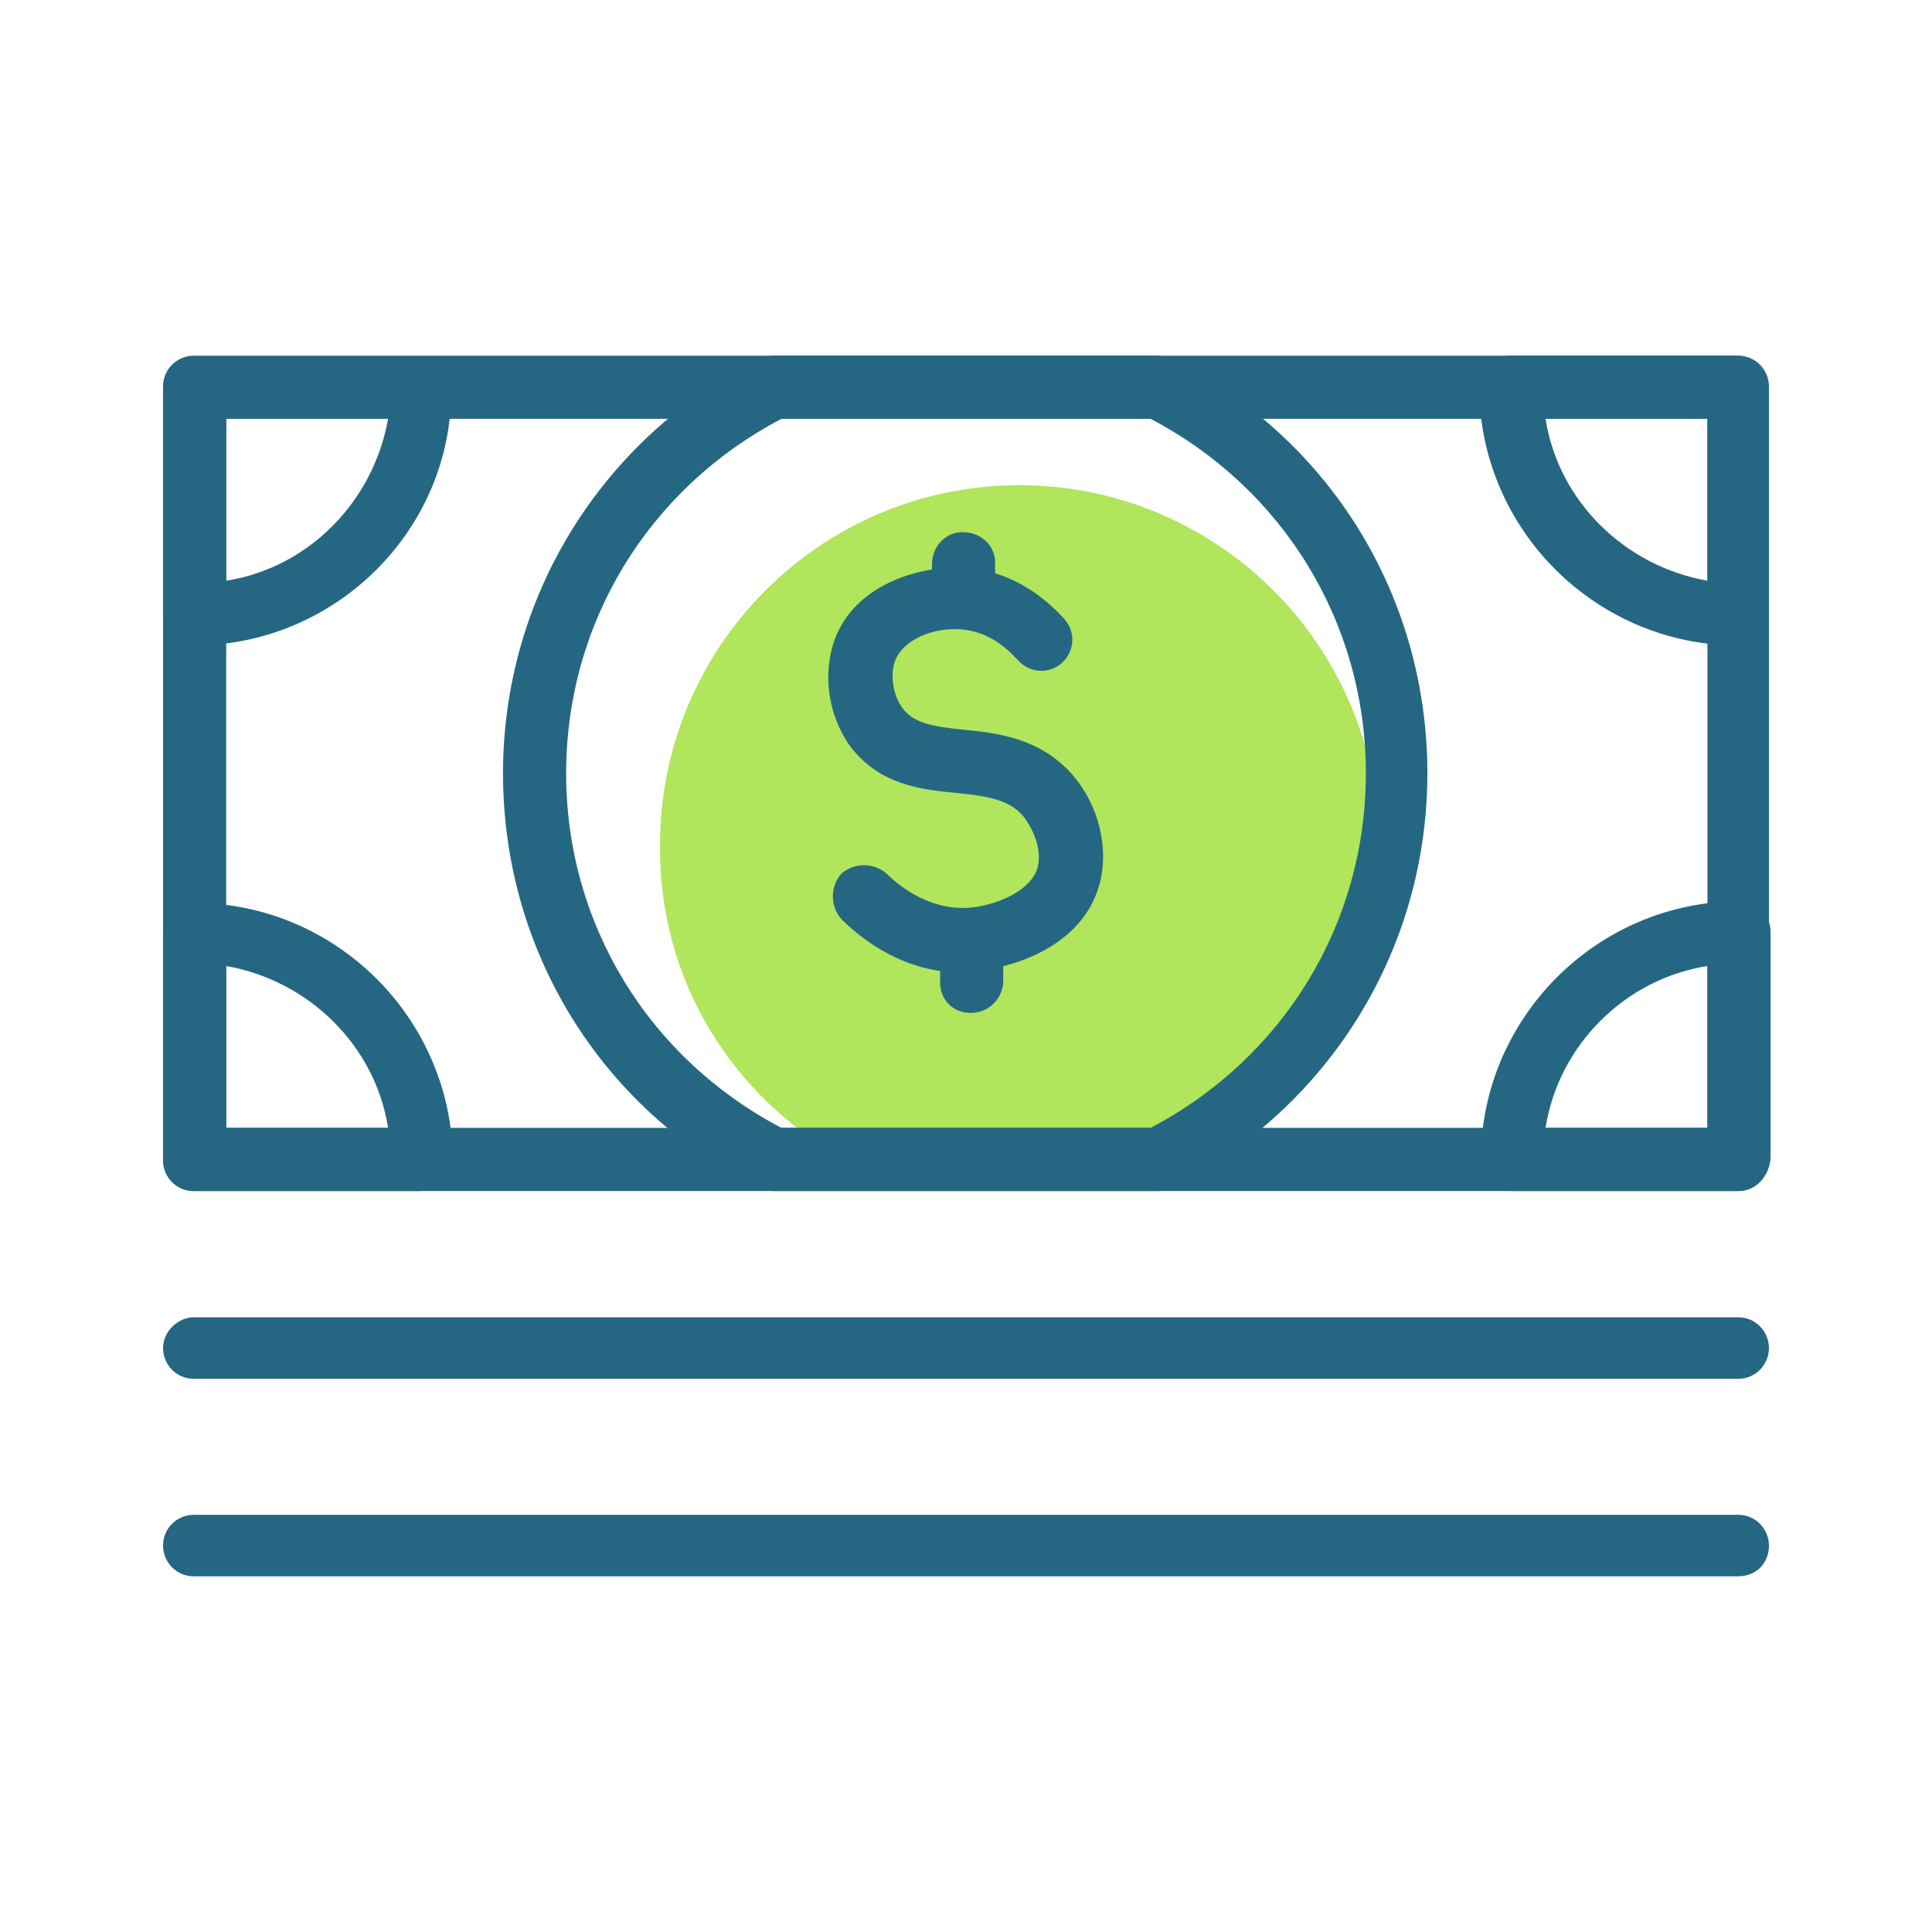
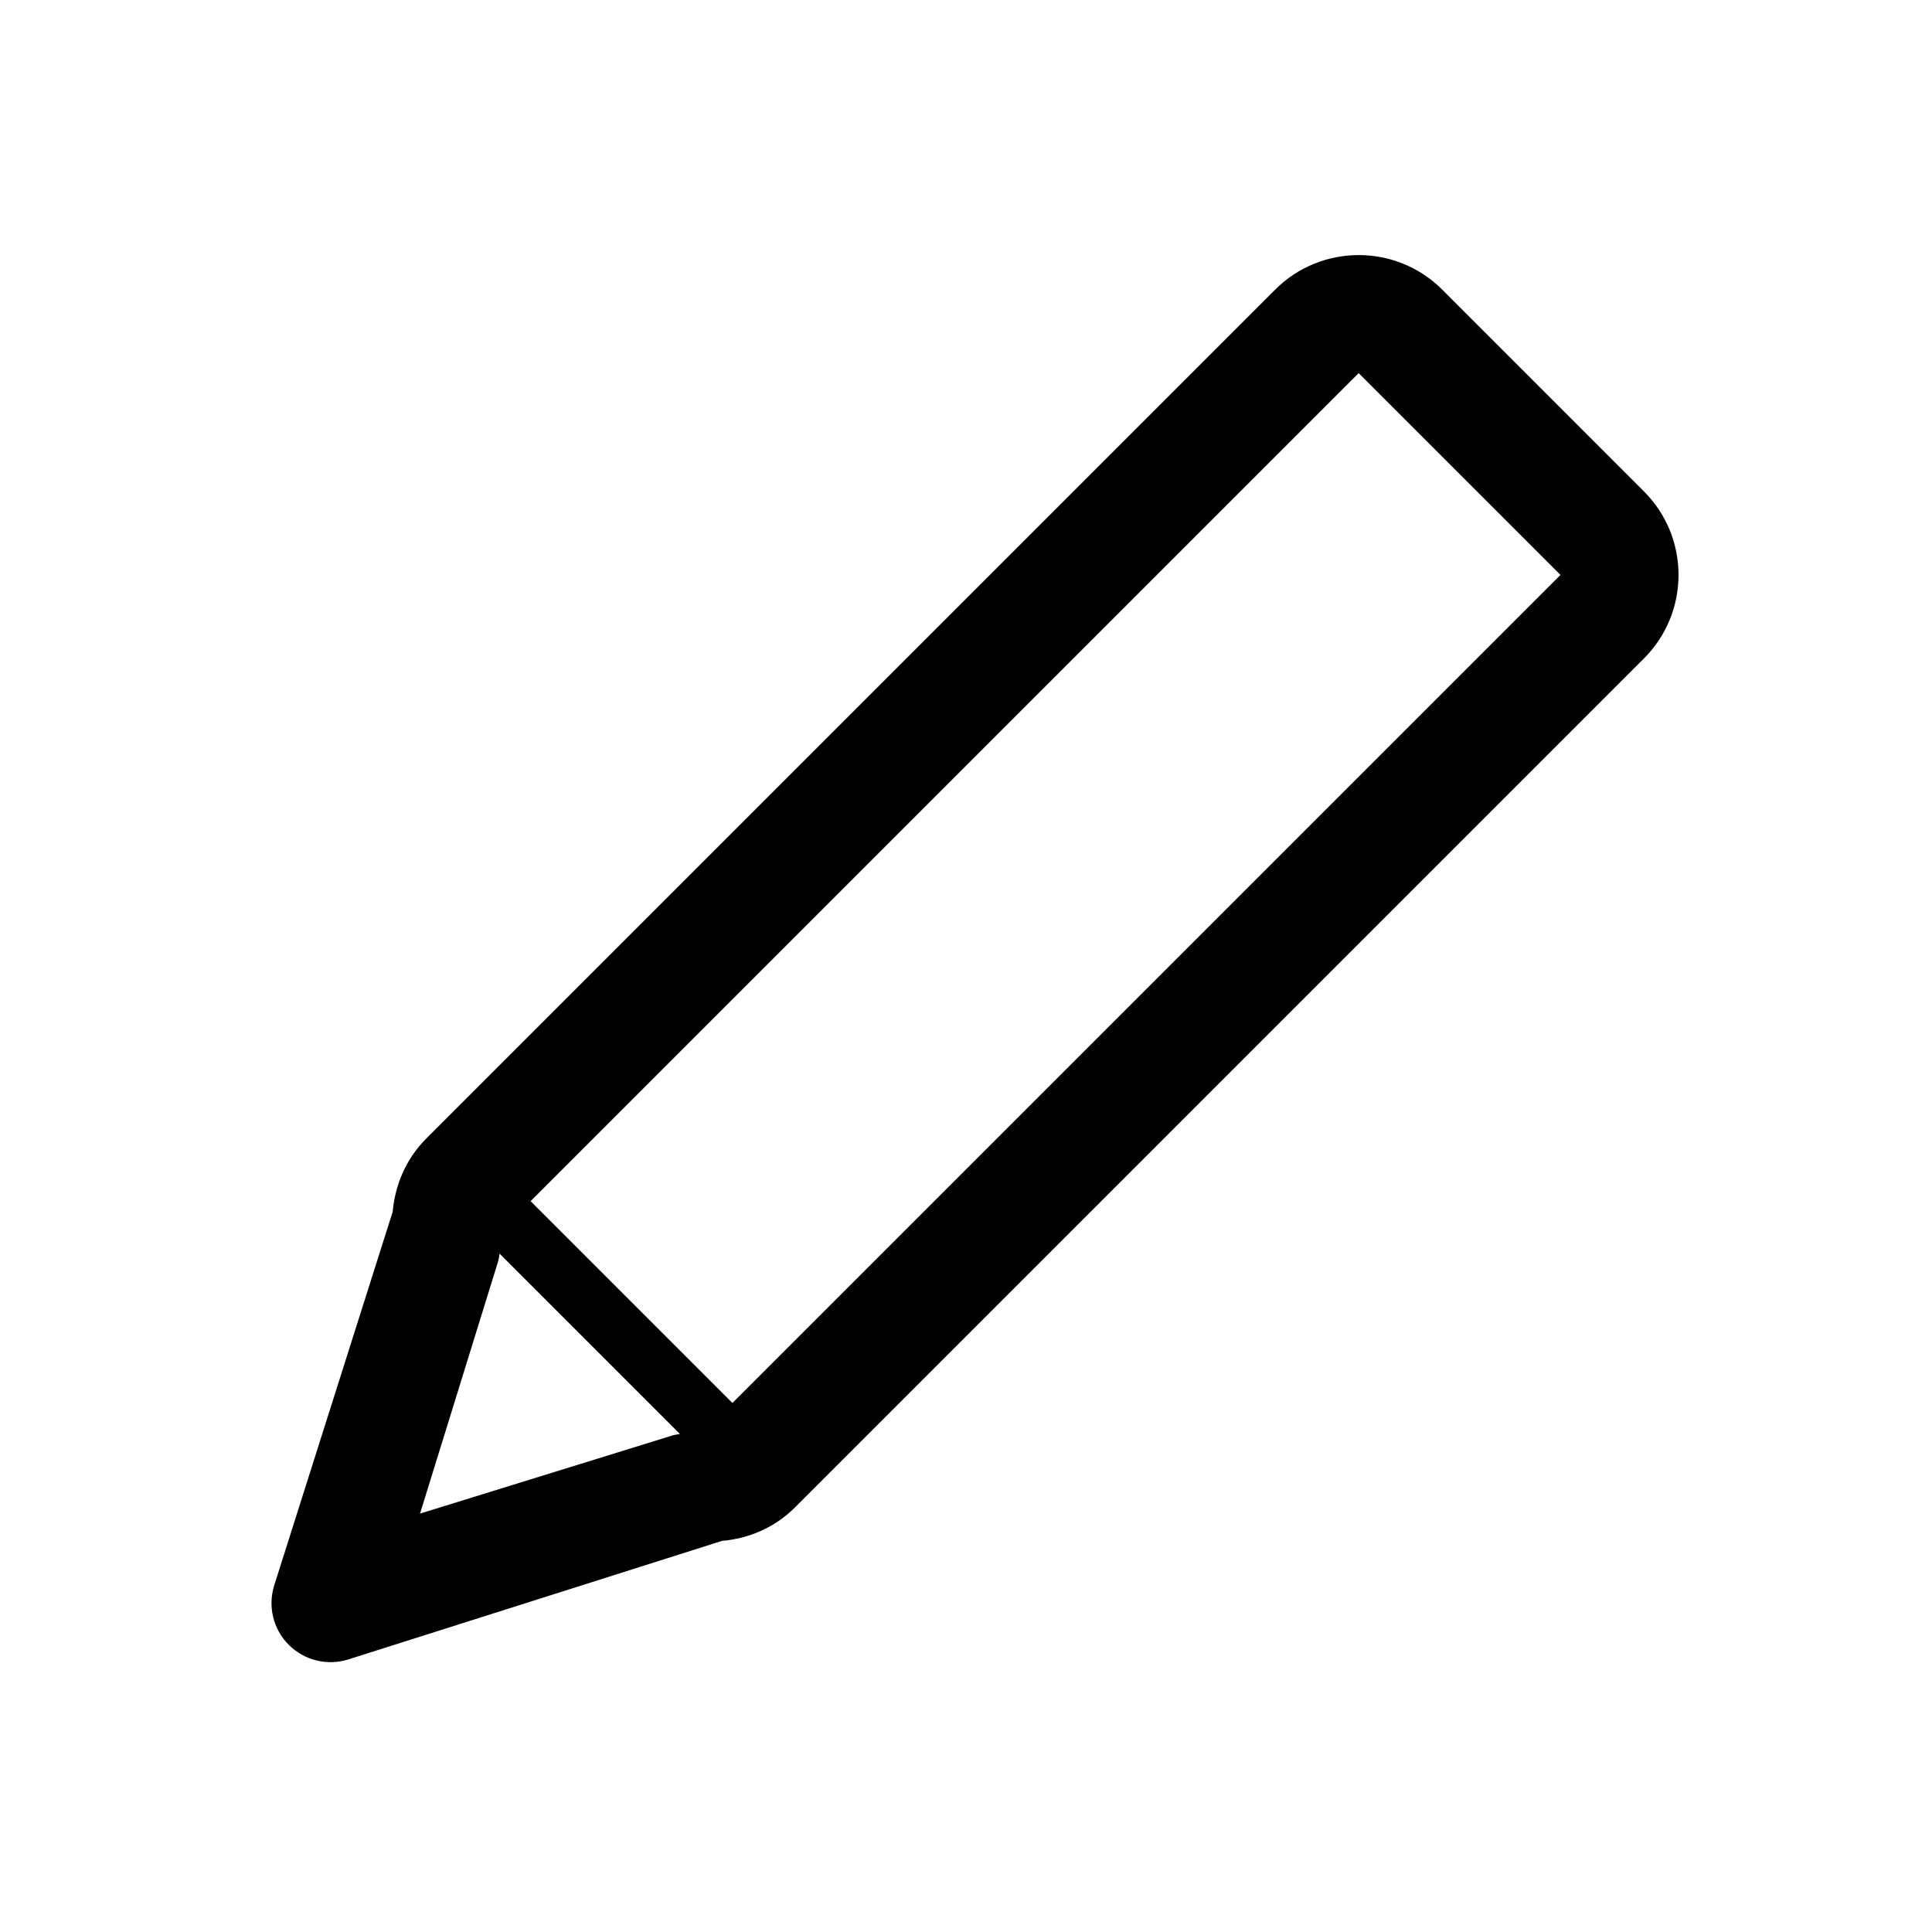
- <svg xmlns="http://www.w3.org/2000/svg" t="1597381030395" class="icon" viewBox="0 0 1024 1024" version="1.1" p-id="7667" width="200" height="200">
+ <svg xmlns="http://www.w3.org/2000/svg" t="1597395180732" class="icon" viewBox="0 0 1024 1024" version="1.1" p-id="6535" width="200" height="200">
  <defs>
    <style type="text/css" />
  </defs>
-   <path d="M439.926 609.815h199.92c54.914-33.463 90.951-93.525 90.951-162.167 0-105.537-85.802-190.481-190.481-190.481-105.537 0-190.481 85.802-190.481 190.481-0.858 68.642 35.179 128.704 90.093 162.167z" fill="#B0E55C" p-id="7668" />
-   <path d="M514.574 536.883c-9.438 0-16.302-6.864-16.302-16.302v-12.87c0-9.438 6.864-17.16 16.302-17.16 9.438 0 17.16 6.864 17.16 16.302v12.87c0 9.438-7.722 17.16-17.16 17.16zM510.284 329.241c-9.438 0-16.302-6.864-16.302-16.302v-13.728c0-9.438 6.864-17.16 16.302-17.16 9.438 0 17.16 6.864 17.16 16.302v13.728c-0.858 9.438-7.722 16.302-17.16 17.16z" fill="#256782" p-id="7669" />
-   <path d="M509.426 515.432c-33.463 0-56.63-21.451-63.494-28.315-6.006-6.864-6.006-17.16 0-24.025 6.864-6.006 17.16-6.006 24.025 0 3.432 3.432 20.593 19.735 43.759 18.019 12.012-0.858 31.747-7.722 36.037-20.593 2.574-8.58-0.858-19.735-7.722-28.315-7.722-8.58-18.877-10.296-36.037-12.012-18.019-1.716-39.469-4.29-54.914-24.025-12.012-16.302-15.444-38.611-8.58-57.488 10.296-27.457 42.043-38.611 66.926-37.753 29.173 0.858 48.049 19.735 54.914 27.457 6.006 6.864 5.148 17.16-1.716 23.167-6.864 6.006-17.16 5.148-23.167-1.716-3.432-3.432-13.728-15.444-30.889-16.302-13.728-0.858-30.031 5.148-34.321 17.16-2.574 7.722-0.858 18.019 4.29 24.883 6.006 7.722 15.444 9.438 31.747 11.154 18.019 1.716 40.327 4.29 57.488 23.167 14.586 16.302 20.593 40.327 14.586 60.062-8.58 29.173-40.327 42.043-64.352 44.617-3.432 0.858-6.006 0.858-8.58 0.858z" fill="#256782" p-id="7670" />
-   <path d="M921.278 631.265H102.722c-9.438 0-16.302-7.722-16.302-16.302V204.827c0-9.438 7.722-16.302 16.302-16.302h818.555c9.438 0 16.302 7.722 16.302 16.302v409.278c0 9.438-6.864 17.16-16.302 17.16zM119.883 597.802h785.093V221.988H119.883V597.802zM921.278 730.796H102.722c-9.438 0-16.302-7.722-16.302-16.302s7.722-16.302 16.302-16.302h818.555c9.438 0 16.302 7.722 16.302 16.302s-6.864 16.302-16.302 16.302zM921.278 835.475H102.722c-9.438 0-16.302-7.722-16.302-16.302 0-9.438 7.722-16.302 16.302-16.302h818.555c9.438 0 16.302 7.722 16.302 16.302 0 9.438-6.864 16.302-16.302 16.302z" fill="#256782" p-id="7671" />
-   <path d="M102.722 342.111c-9.438 0-16.302-7.722-16.302-16.302v-120.123c0-9.438 7.722-16.302 16.302-16.302h120.123c9.438 0 16.302 7.722 16.302 16.302 0.858 74.648-60.92 136.426-136.426 136.426z m17.16-120.123v85.802c43.759-6.864 78.08-42.043 85.802-85.802h-85.802zM921.278 342.111c-75.506 0-137.284-61.778-137.284-137.284 0-9.438 7.722-16.302 16.302-16.302h120.123c9.438 0 16.302 7.722 16.302 16.302v120.123c0.858 9.438-6.006 17.16-15.444 17.16z m-102.105-120.123c6.864 43.759 42.043 78.08 85.802 85.802v-85.802h-85.802zM921.278 631.265h-120.123c-9.438 0-16.302-7.722-16.302-16.302 0-75.506 61.778-137.284 137.284-137.284 9.438 0 16.302 7.722 16.302 16.302v120.123c-0.858 9.438-7.722 17.16-17.16 17.16z m-102.105-33.463h85.802v-85.802c-43.759 6.864-78.938 42.043-85.802 85.802z" fill="#256782" p-id="7672" />
-   <path d="M222.846 631.265h-120.123c-9.438 0-16.302-7.722-16.302-16.302V494.84c0-9.438 7.722-16.302 16.302-16.302 75.506 0 137.284 61.778 137.284 137.284 0 7.722-7.722 15.444-17.16 15.444z m-102.963-33.463h85.802c-6.864-43.759-42.043-78.08-85.802-85.802v85.802z" fill="#256782" p-id="7673" />
-   <path d="M614.105 631.265H409.895c-2.574 0-5.148-0.858-7.722-1.716-84.086-42.043-135.568-126.13-135.568-219.654 0-93.525 52.34-177.611 135.568-219.654 2.574-0.858 5.148-1.716 7.722-1.716h203.352c2.574 0 5.148 0.858 7.722 1.716 84.086 42.043 135.568 126.13 135.568 219.654 0 93.525-52.34 177.611-135.568 219.654-1.716 0.858-4.29 1.716-6.864 1.716zM414.185 597.802h195.63c70.358-36.895 114.117-108.111 114.117-187.907 0-79.796-43.759-151.012-114.117-187.907H414.185c-70.358 36.895-114.117 108.111-114.117 187.907 0 79.796 43.759 151.012 114.117 187.907z" fill="#256782" p-id="7674" />
+   <path d="M871.342 260.47l-106.936-106.967c-24.417-24.402-64.118-24.402-88.535 0l-449.951 449.951c-10.788 10.808-16.532 24.637-17.787 38.799l-62.833 198.175c-3.42 11.095-0.461 23.158 7.762 31.386 8.223 8.207 20.291 11.203 31.386 7.767l198.154-62.863c14.157-1.234 27.996-6.984 38.784-17.787l449.956-449.956C895.754 324.572 895.754 284.872 871.342 260.47zM356.014 760.945l-133.396 41.293 41.318-133.417c0.425-1.449 0.64-2.898 0.855-4.367l95.59 95.596C358.948 760.279 357.484 760.479 356.014 760.945zM388.193 743.608l-106.962-106.967 438.892-438.886 106.957 106.967L388.193 743.608z" p-id="6536" />
</svg>
